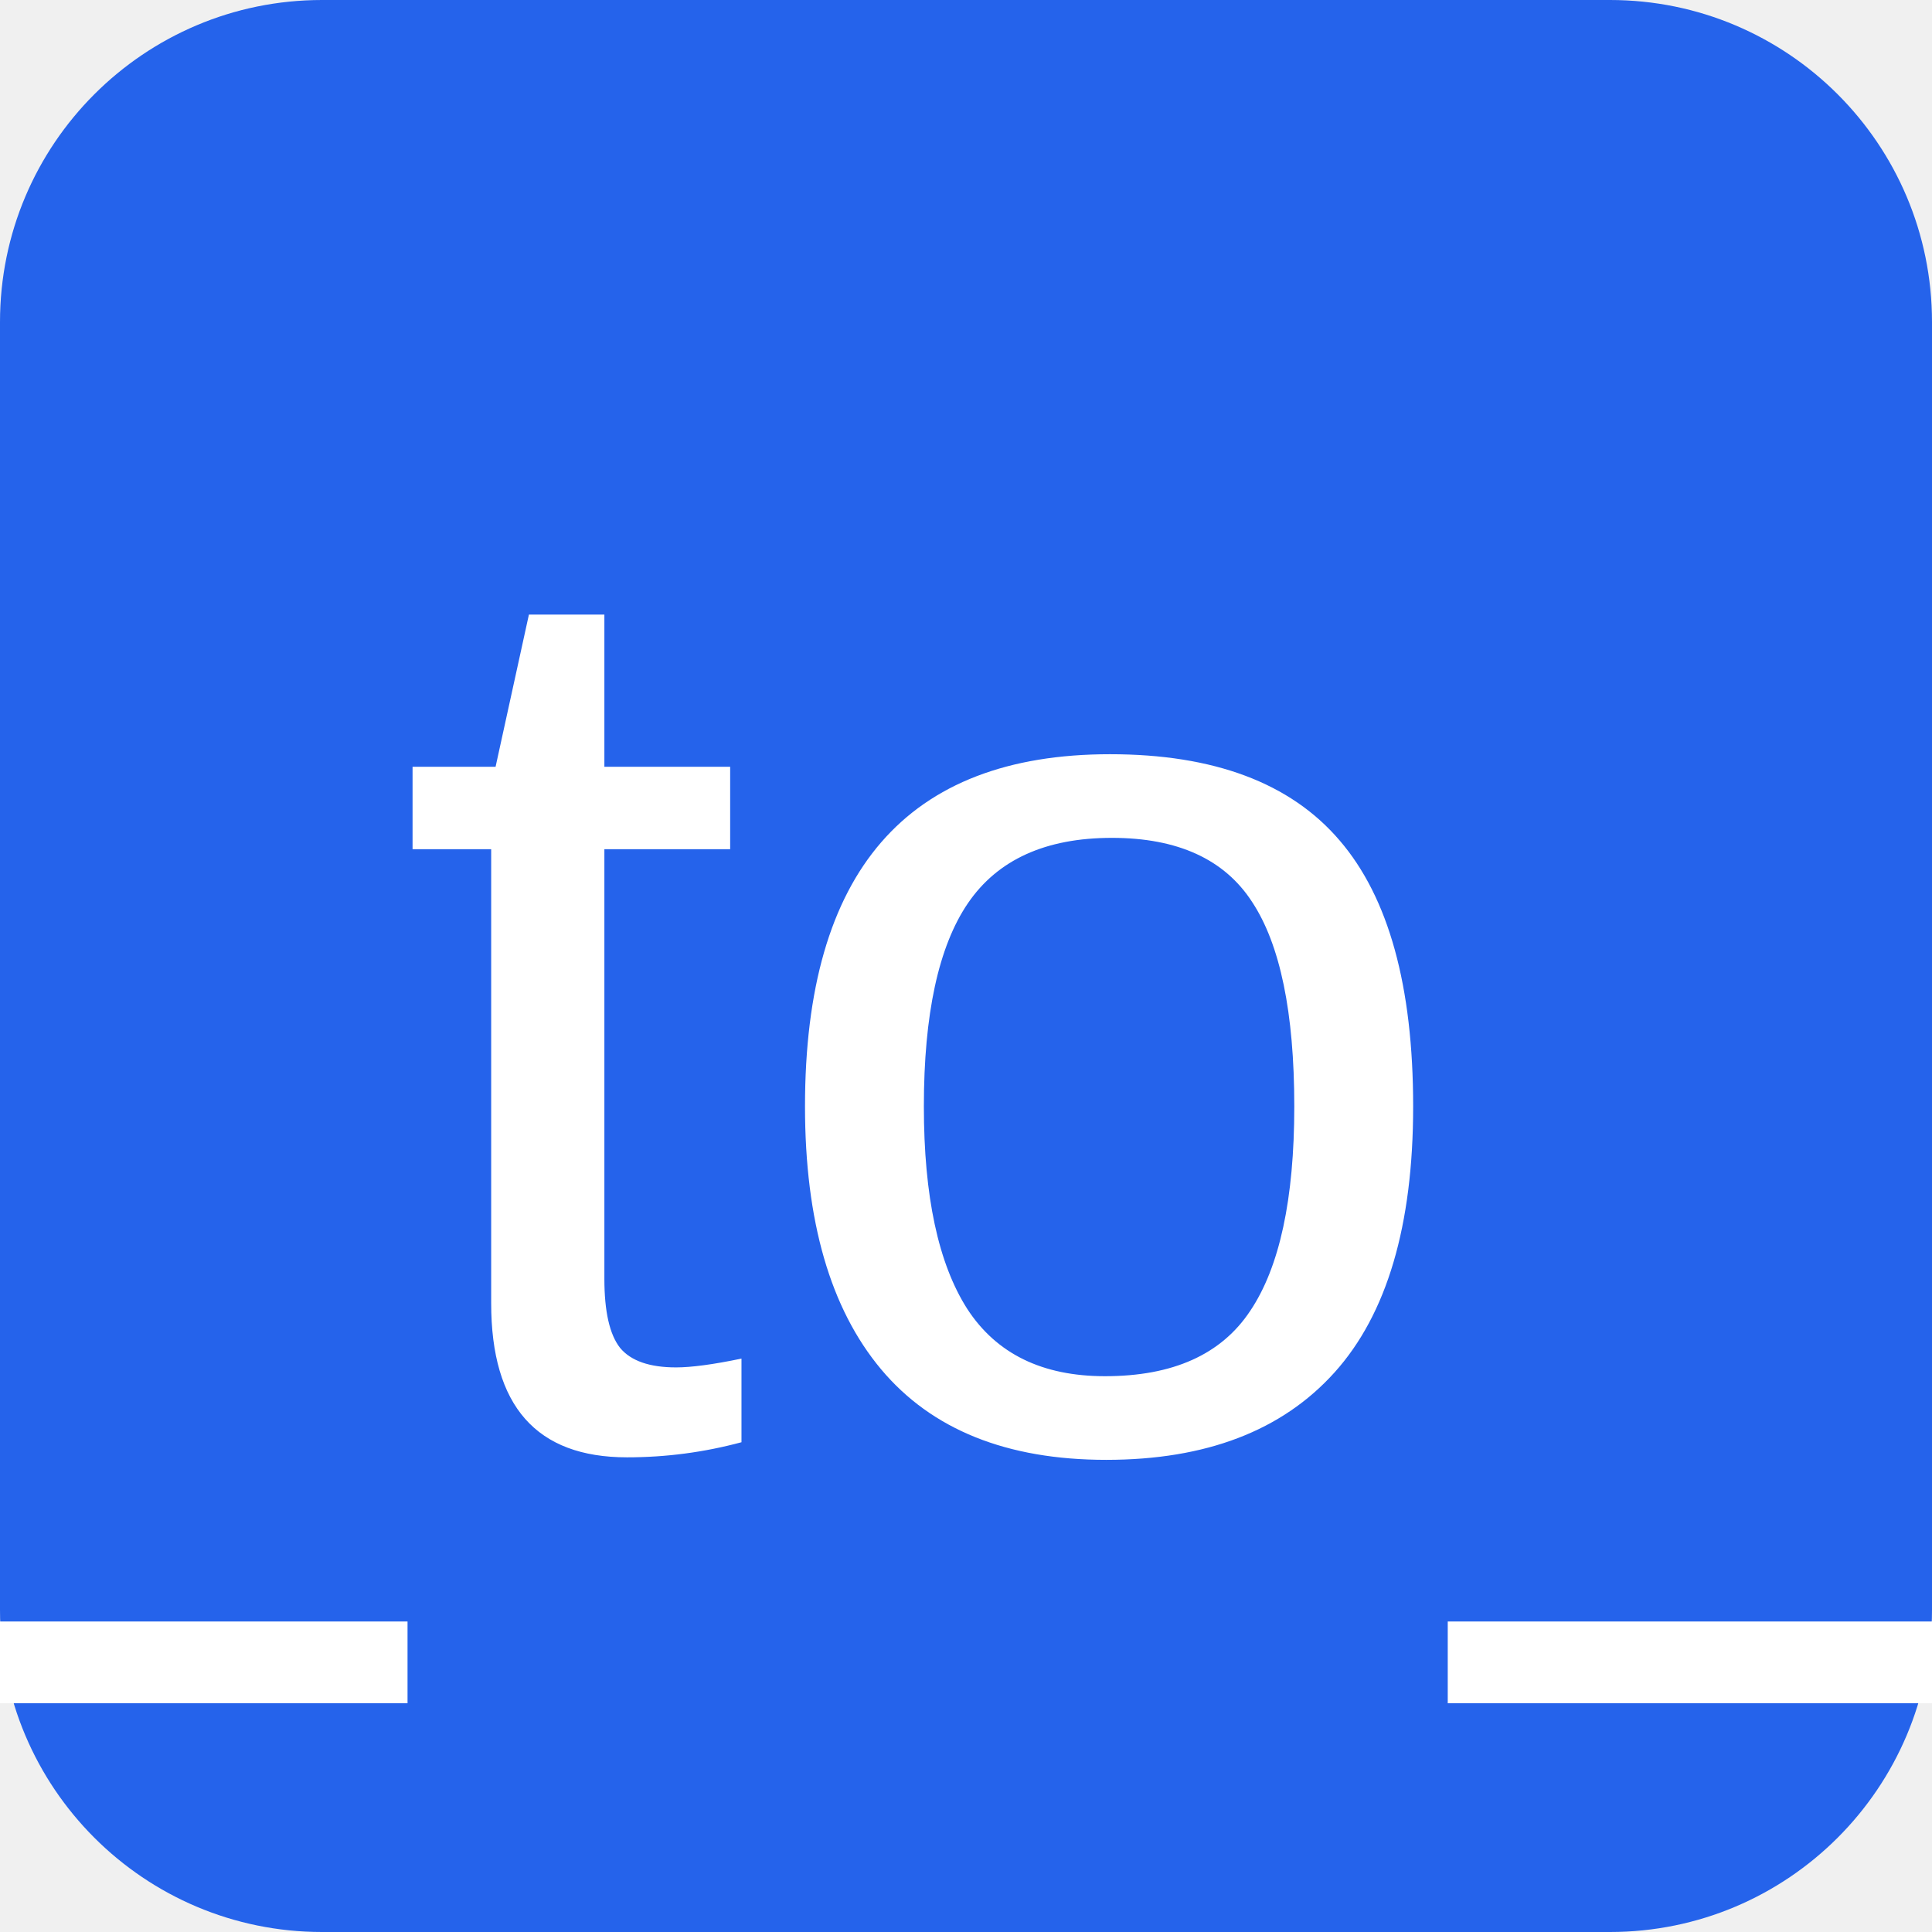
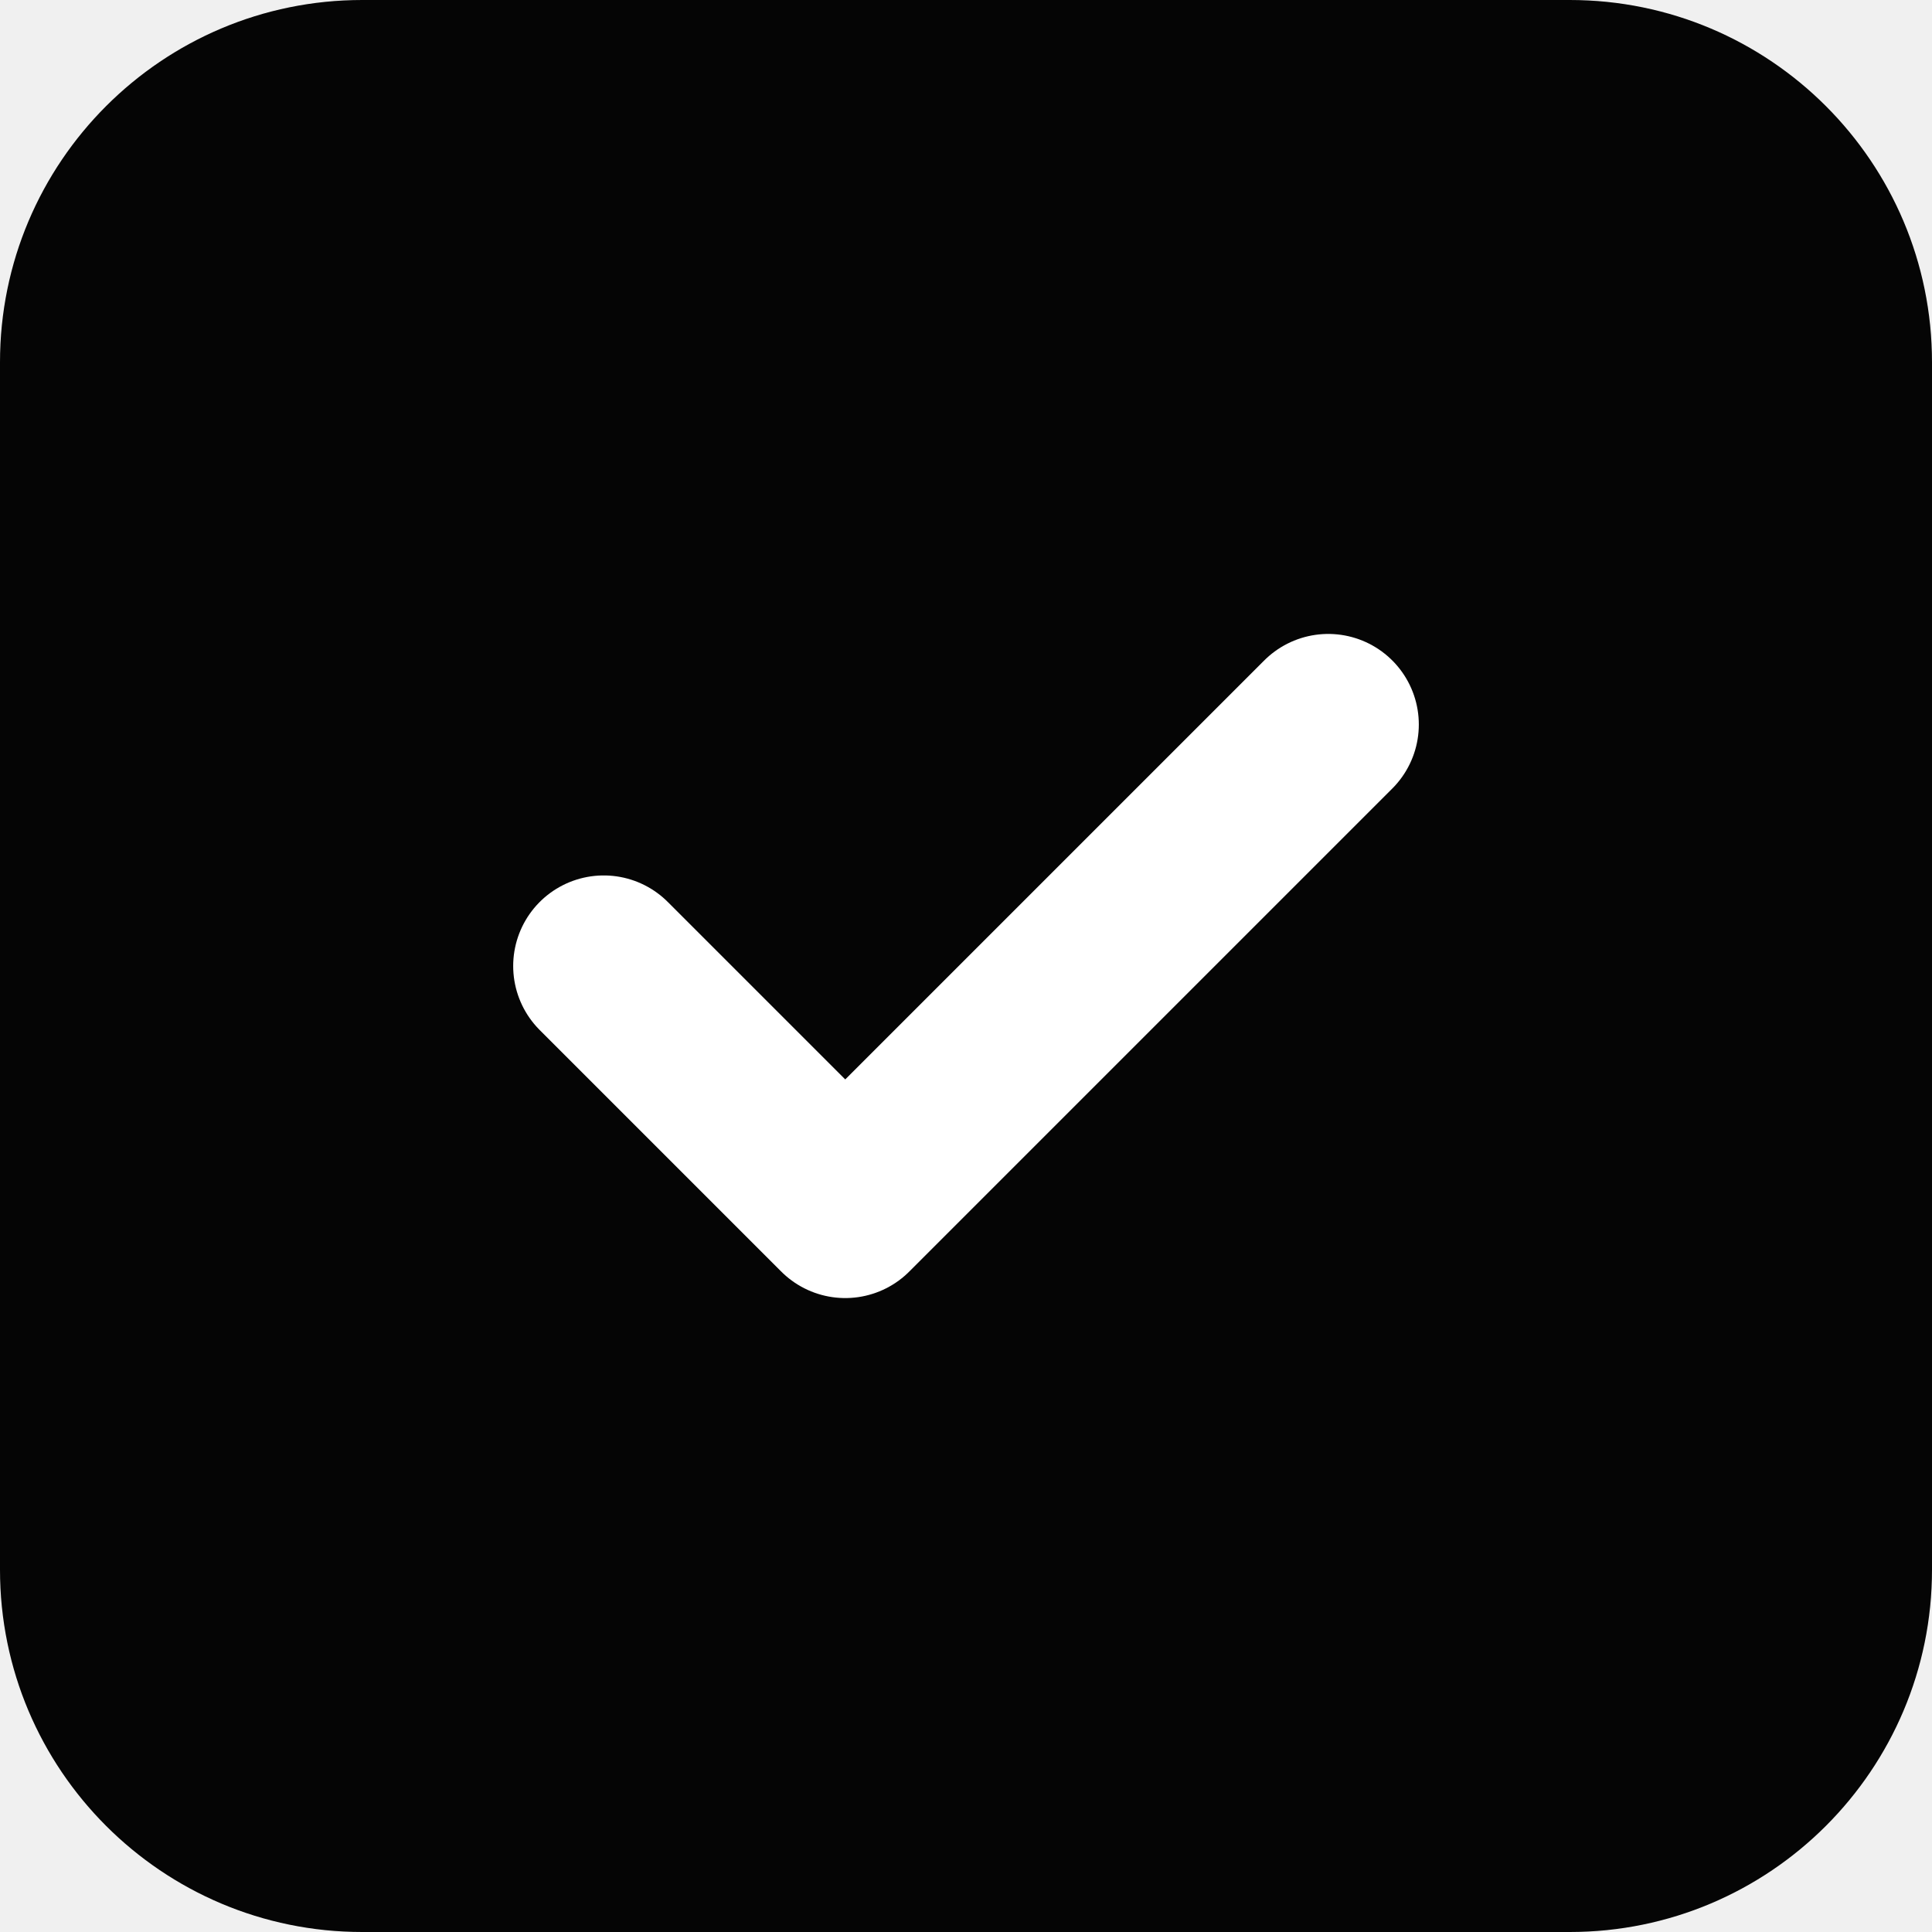
- <svg xmlns="http://www.w3.org/2000/svg" viewBox="0 0 48 48">
-   <rect width="48" height="48" rx="8" fill="#2563eb" />
-   <text x="50%" y="56%" text-anchor="middle" dominant-baseline="middle" font-family="'Material Symbols Rounded', Arial, sans-serif" font-size="32" fill="white">how_to_vote</text>
+ <svg xmlns="http://www.w3.org/2000/svg" viewBox="0 0 32 32">
+   <rect width="32" height="32" rx="6" fill="#050505" />
+   <path d="M10 16L14 20L22 12" stroke="white" stroke-width="3" stroke-linecap="round" stroke-linejoin="round" fill="none" />
</svg>
